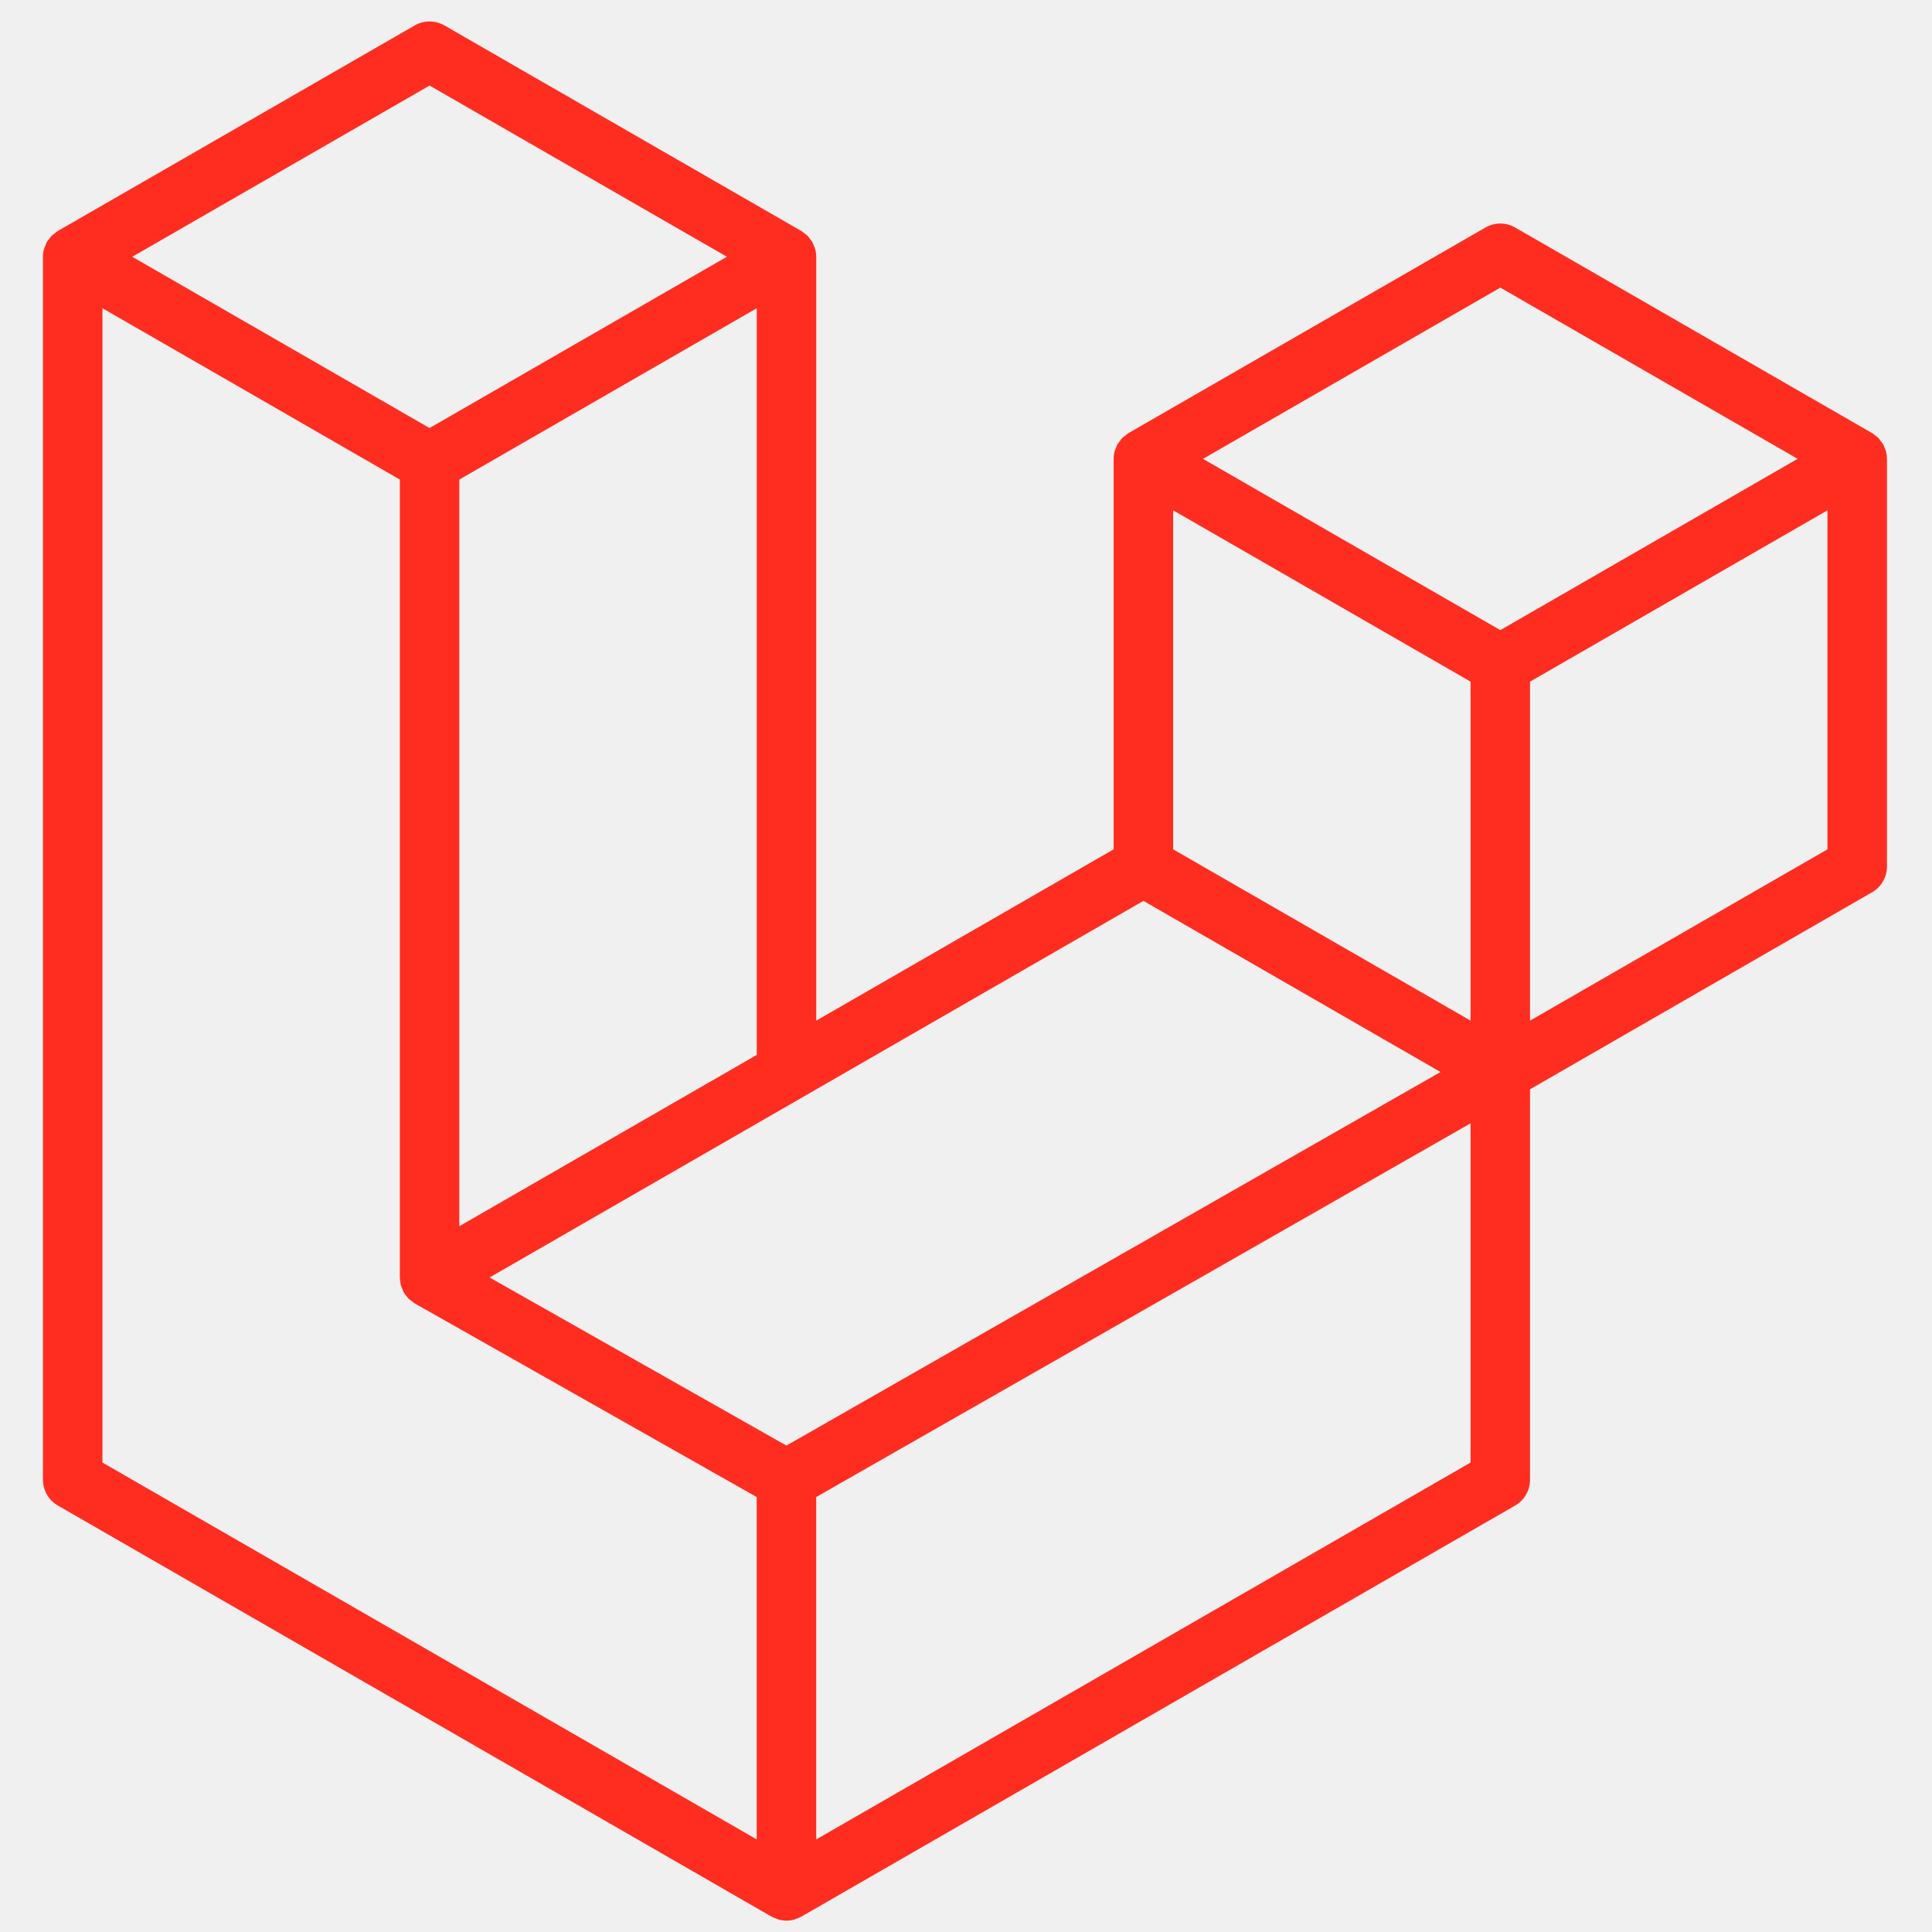
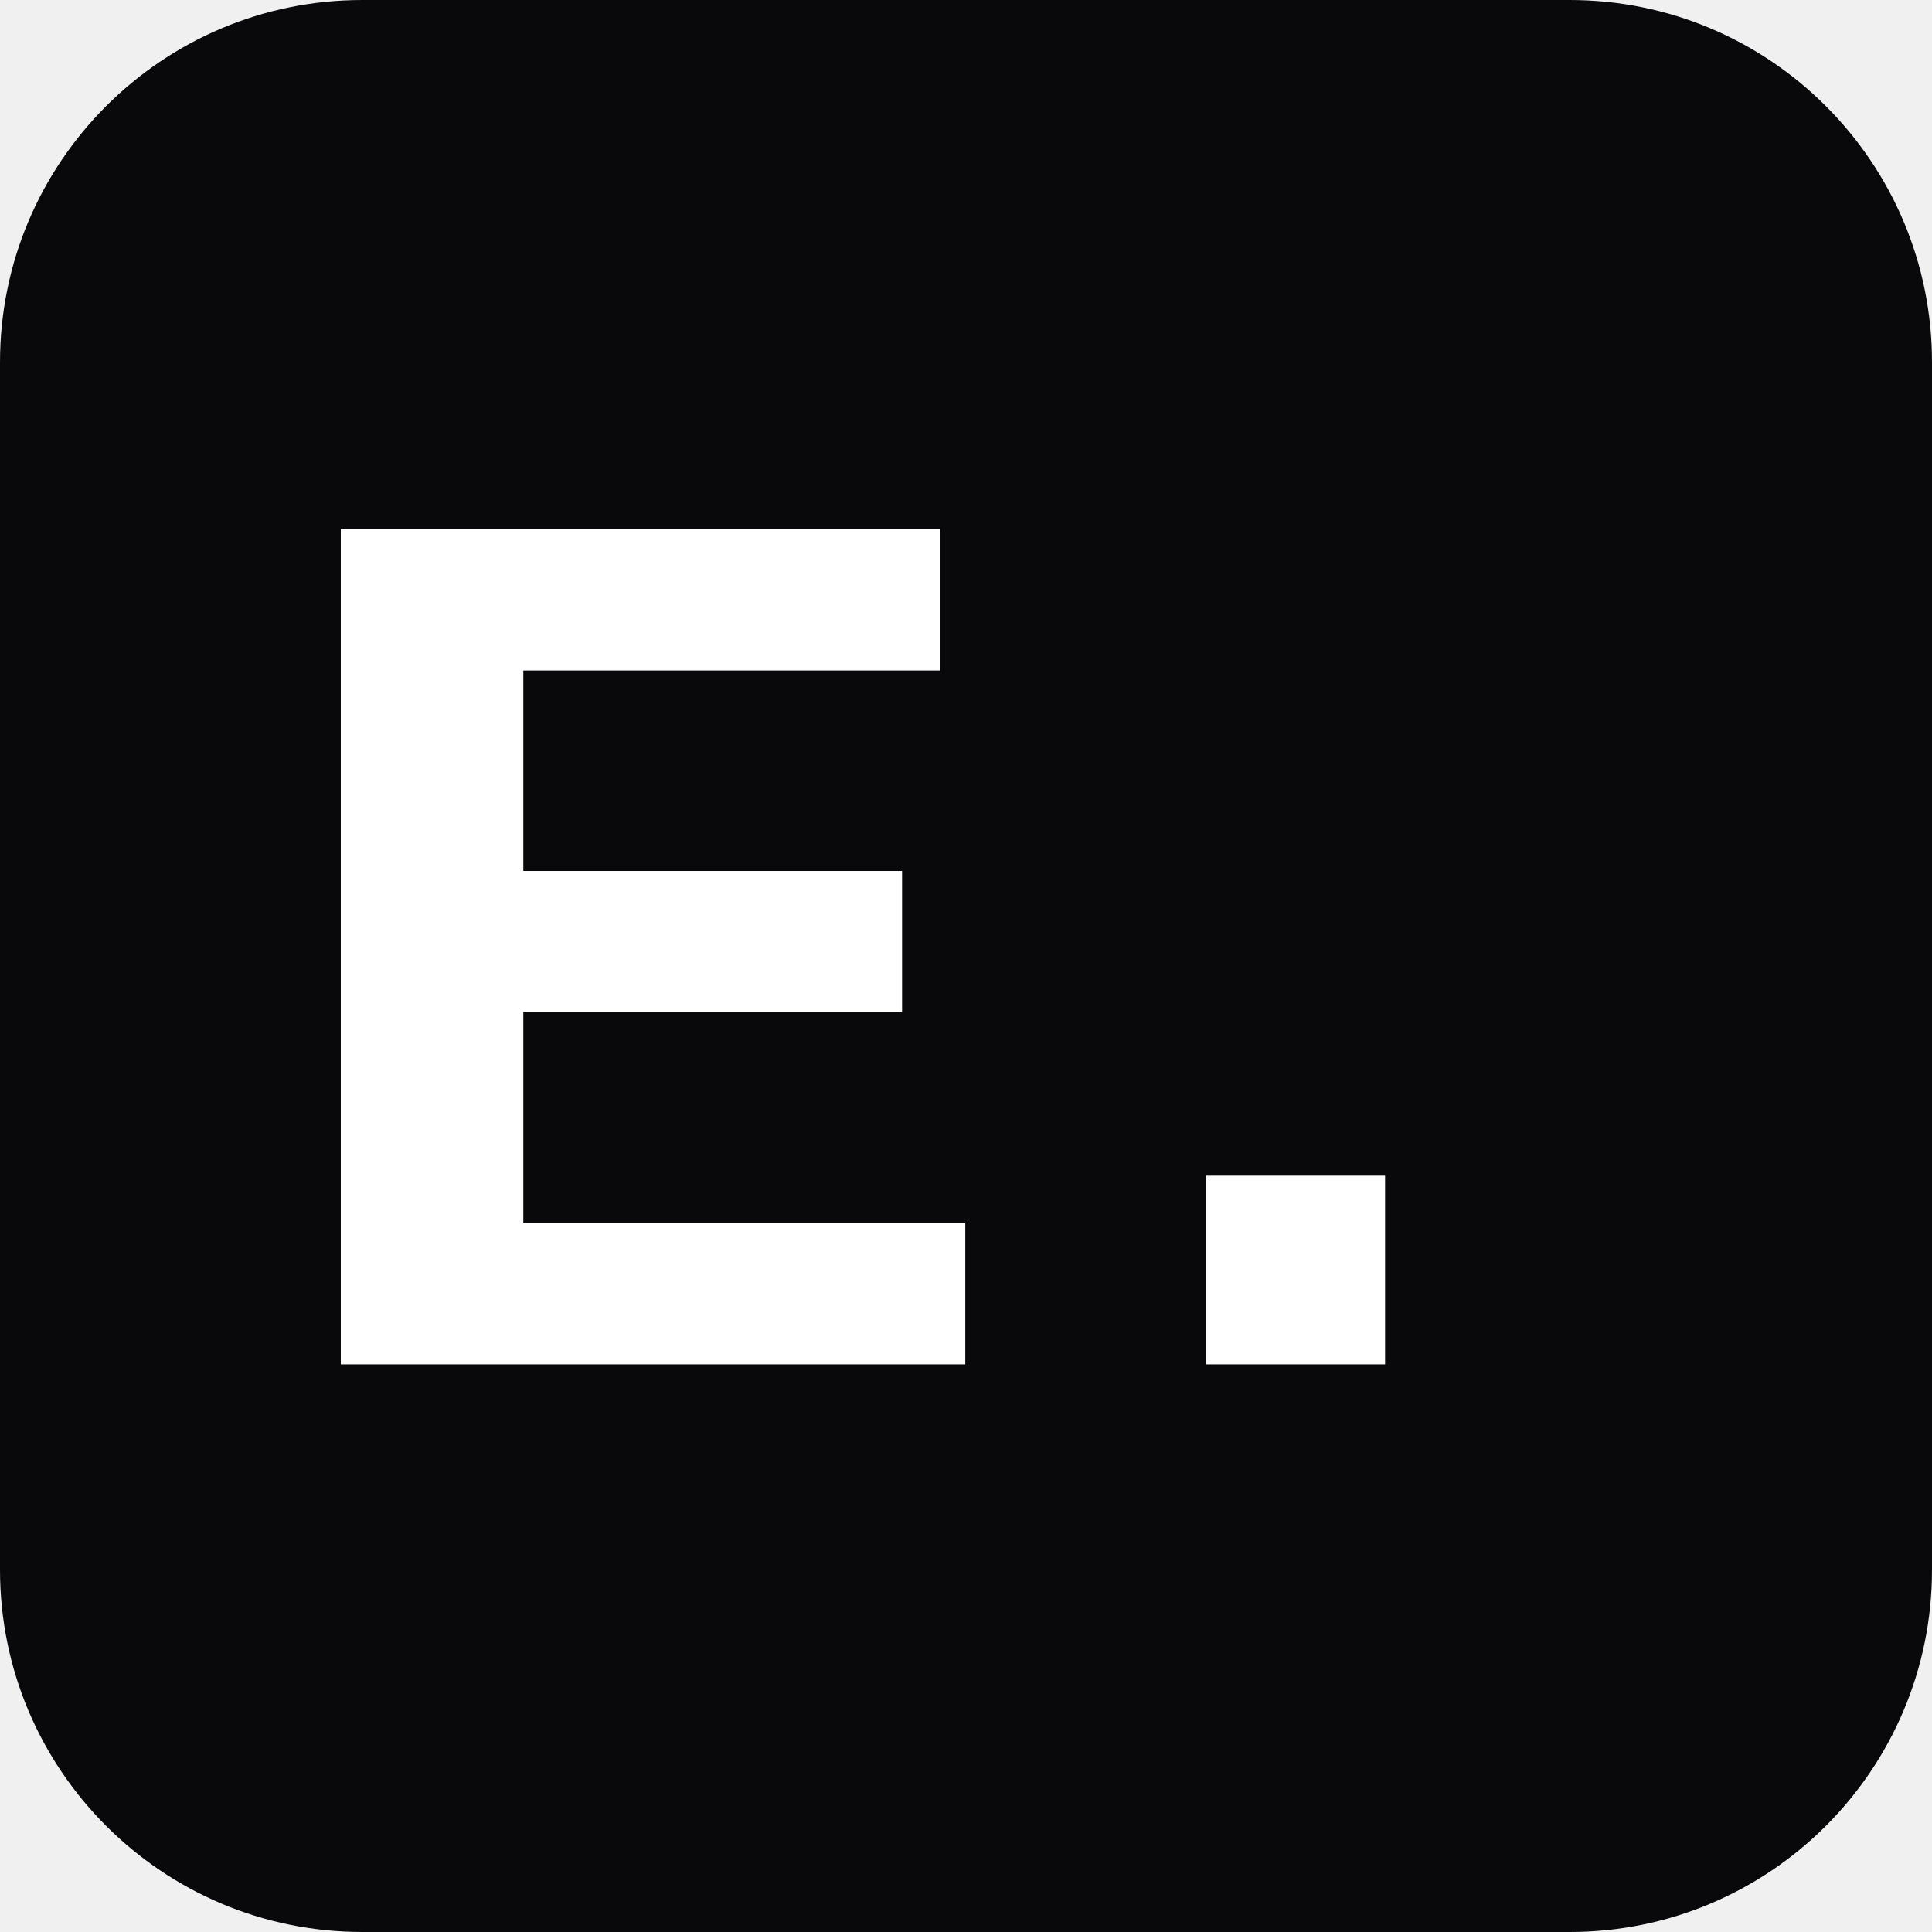
- <svg xmlns="http://www.w3.org/2000/svg" width="166" height="166" viewBox="0 0 166 166" fill="none">
-   <path fill-rule="evenodd" clip-rule="evenodd" d="M162.041 38.759C162.099 38.977 162.129 39.201 162.13 39.426V74.452C162.13 74.902 162.011 75.344 161.786 75.733C161.561 76.122 161.237 76.444 160.847 76.668L131.462 93.594V127.141C131.462 128.054 130.977 128.897 130.186 129.357L68.847 164.683C68.707 164.763 68.554 164.814 68.401 164.868C68.343 164.887 68.289 164.922 68.228 164.938C67.8 165.051 67.349 165.051 66.92 164.938C66.85 164.919 66.786 164.881 66.719 164.855C66.579 164.804 66.432 164.76 66.298 164.683L4.972 129.357C4.583 129.133 4.259 128.81 4.034 128.421C3.808 128.032 3.69 127.591 3.689 127.141L3.689 22.063C3.689 21.834 3.721 21.61 3.779 21.393C3.798 21.32 3.843 21.253 3.868 21.179C3.916 21.045 3.961 20.908 4.031 20.783C4.079 20.7 4.149 20.633 4.206 20.557C4.28 20.454 4.347 20.349 4.433 20.26C4.506 20.186 4.602 20.132 4.685 20.068C4.778 19.992 4.861 19.909 4.966 19.848L35.633 2.185C36.022 1.961 36.462 1.844 36.91 1.844C37.358 1.844 37.798 1.961 38.186 2.185L68.851 19.848H68.857C68.959 19.912 69.045 19.992 69.138 20.065C69.221 20.129 69.313 20.186 69.387 20.257C69.476 20.349 69.54 20.454 69.616 20.557C69.671 20.633 69.744 20.7 69.789 20.783C69.862 20.911 69.904 21.045 69.955 21.179C69.98 21.253 70.025 21.32 70.044 21.396C70.103 21.614 70.133 21.838 70.133 22.063V87.694L95.686 72.974V39.423C95.686 39.2 95.718 38.973 95.775 38.759C95.798 38.683 95.839 38.615 95.865 38.542C95.916 38.408 95.96 38.271 96.031 38.146C96.079 38.063 96.149 37.996 96.203 37.92C96.279 37.818 96.343 37.712 96.433 37.623C96.506 37.549 96.599 37.495 96.681 37.431C96.777 37.355 96.86 37.272 96.962 37.211L127.633 19.548C128.021 19.324 128.461 19.206 128.91 19.206C129.358 19.206 129.798 19.324 130.186 19.548L160.85 37.211C160.959 37.275 161.042 37.355 161.137 37.428C161.217 37.492 161.31 37.549 161.383 37.62C161.473 37.712 161.536 37.818 161.613 37.92C161.67 37.996 161.741 38.063 161.785 38.146C161.859 38.271 161.9 38.408 161.951 38.542C161.98 38.615 162.021 38.683 162.041 38.759ZM157.018 72.974V43.848L146.287 50.028L131.462 58.568V87.694L157.021 72.974H157.018ZM126.354 125.663V96.518L111.771 104.85L70.13 128.626V158.046L126.354 125.663ZM8.801 26.485V125.663L65.018 158.043V128.629L35.649 112L35.64 111.994L35.627 111.988C35.528 111.93 35.445 111.847 35.353 111.777C35.273 111.713 35.18 111.662 35.11 111.592L35.104 111.582C35.021 111.502 34.963 111.403 34.893 111.314C34.829 111.228 34.753 111.154 34.702 111.065L34.699 111.055C34.641 110.96 34.606 110.845 34.565 110.736C34.523 110.64 34.469 110.551 34.443 110.449C34.411 110.328 34.405 110.197 34.392 110.072C34.379 109.976 34.354 109.881 34.354 109.785V109.778V41.205L19.532 32.662L8.801 26.485ZM36.913 7.35L11.364 22.063L36.907 36.777L62.453 22.06L36.907 7.35H36.913ZM50.2 99.174L65.022 90.637V26.485L54.291 32.665L39.466 41.205V105.357L50.2 99.174ZM128.91 24.713L103.363 39.426L128.91 54.14L154.453 39.423L128.91 24.713ZM126.354 58.568L111.529 50.028L100.798 43.848V72.974L115.619 81.511L126.354 87.694V58.568ZM67.571 124.205L105.042 102.803L123.772 92.109L98.245 77.405L68.854 94.334L42.066 109.762L67.571 124.205Z" fill="#FF2D20" />
+ <svg xmlns="http://www.w3.org/2000/svg" viewBox="0 0 64 64" role="img" aria-label="Endure favicon">
+   <rect width="64" height="64" rx="12" fill="#09090b" />
+   <text x="50%" y="52%" fill="#ffffff" text-anchor="middle" dominant-baseline="middle" font-family="ui-monospace, SFMono-Regular, Menlo, Monaco, Consolas, 'Liberation Mono', 'Courier New', monospace" font-size="42" font-weight="700" letter-spacing="-0.08em">E.</text>
</svg>
